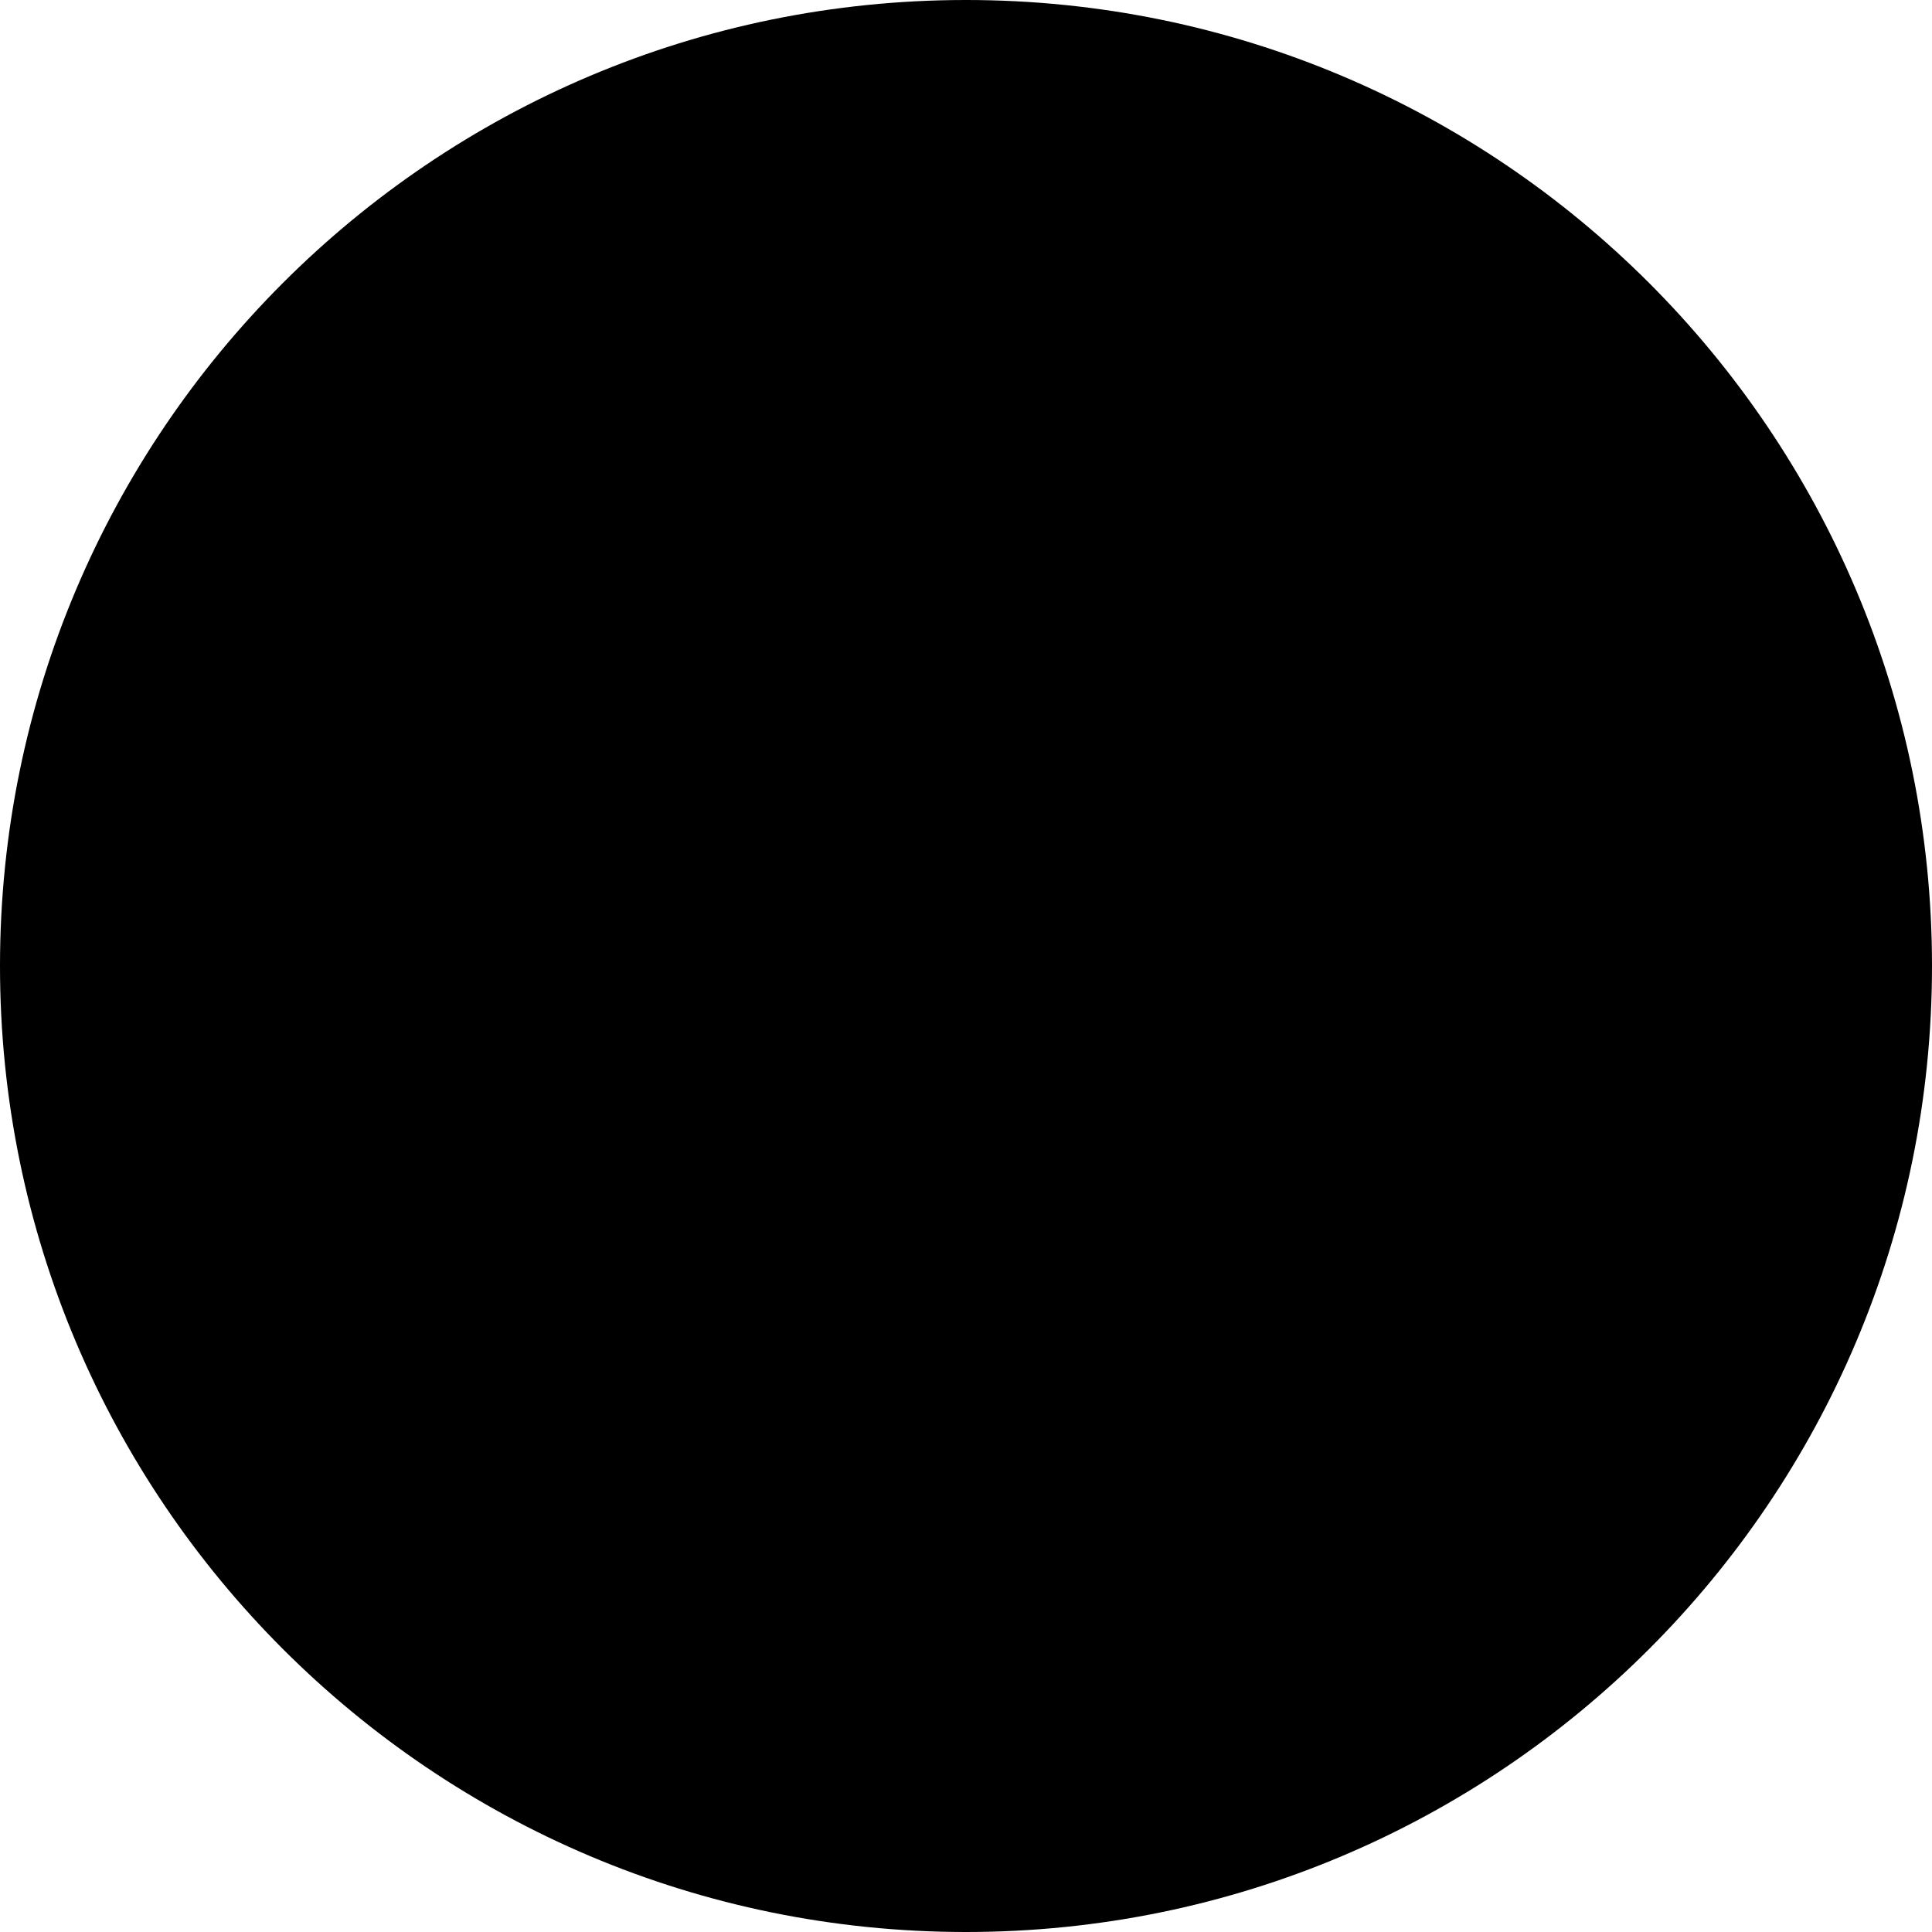
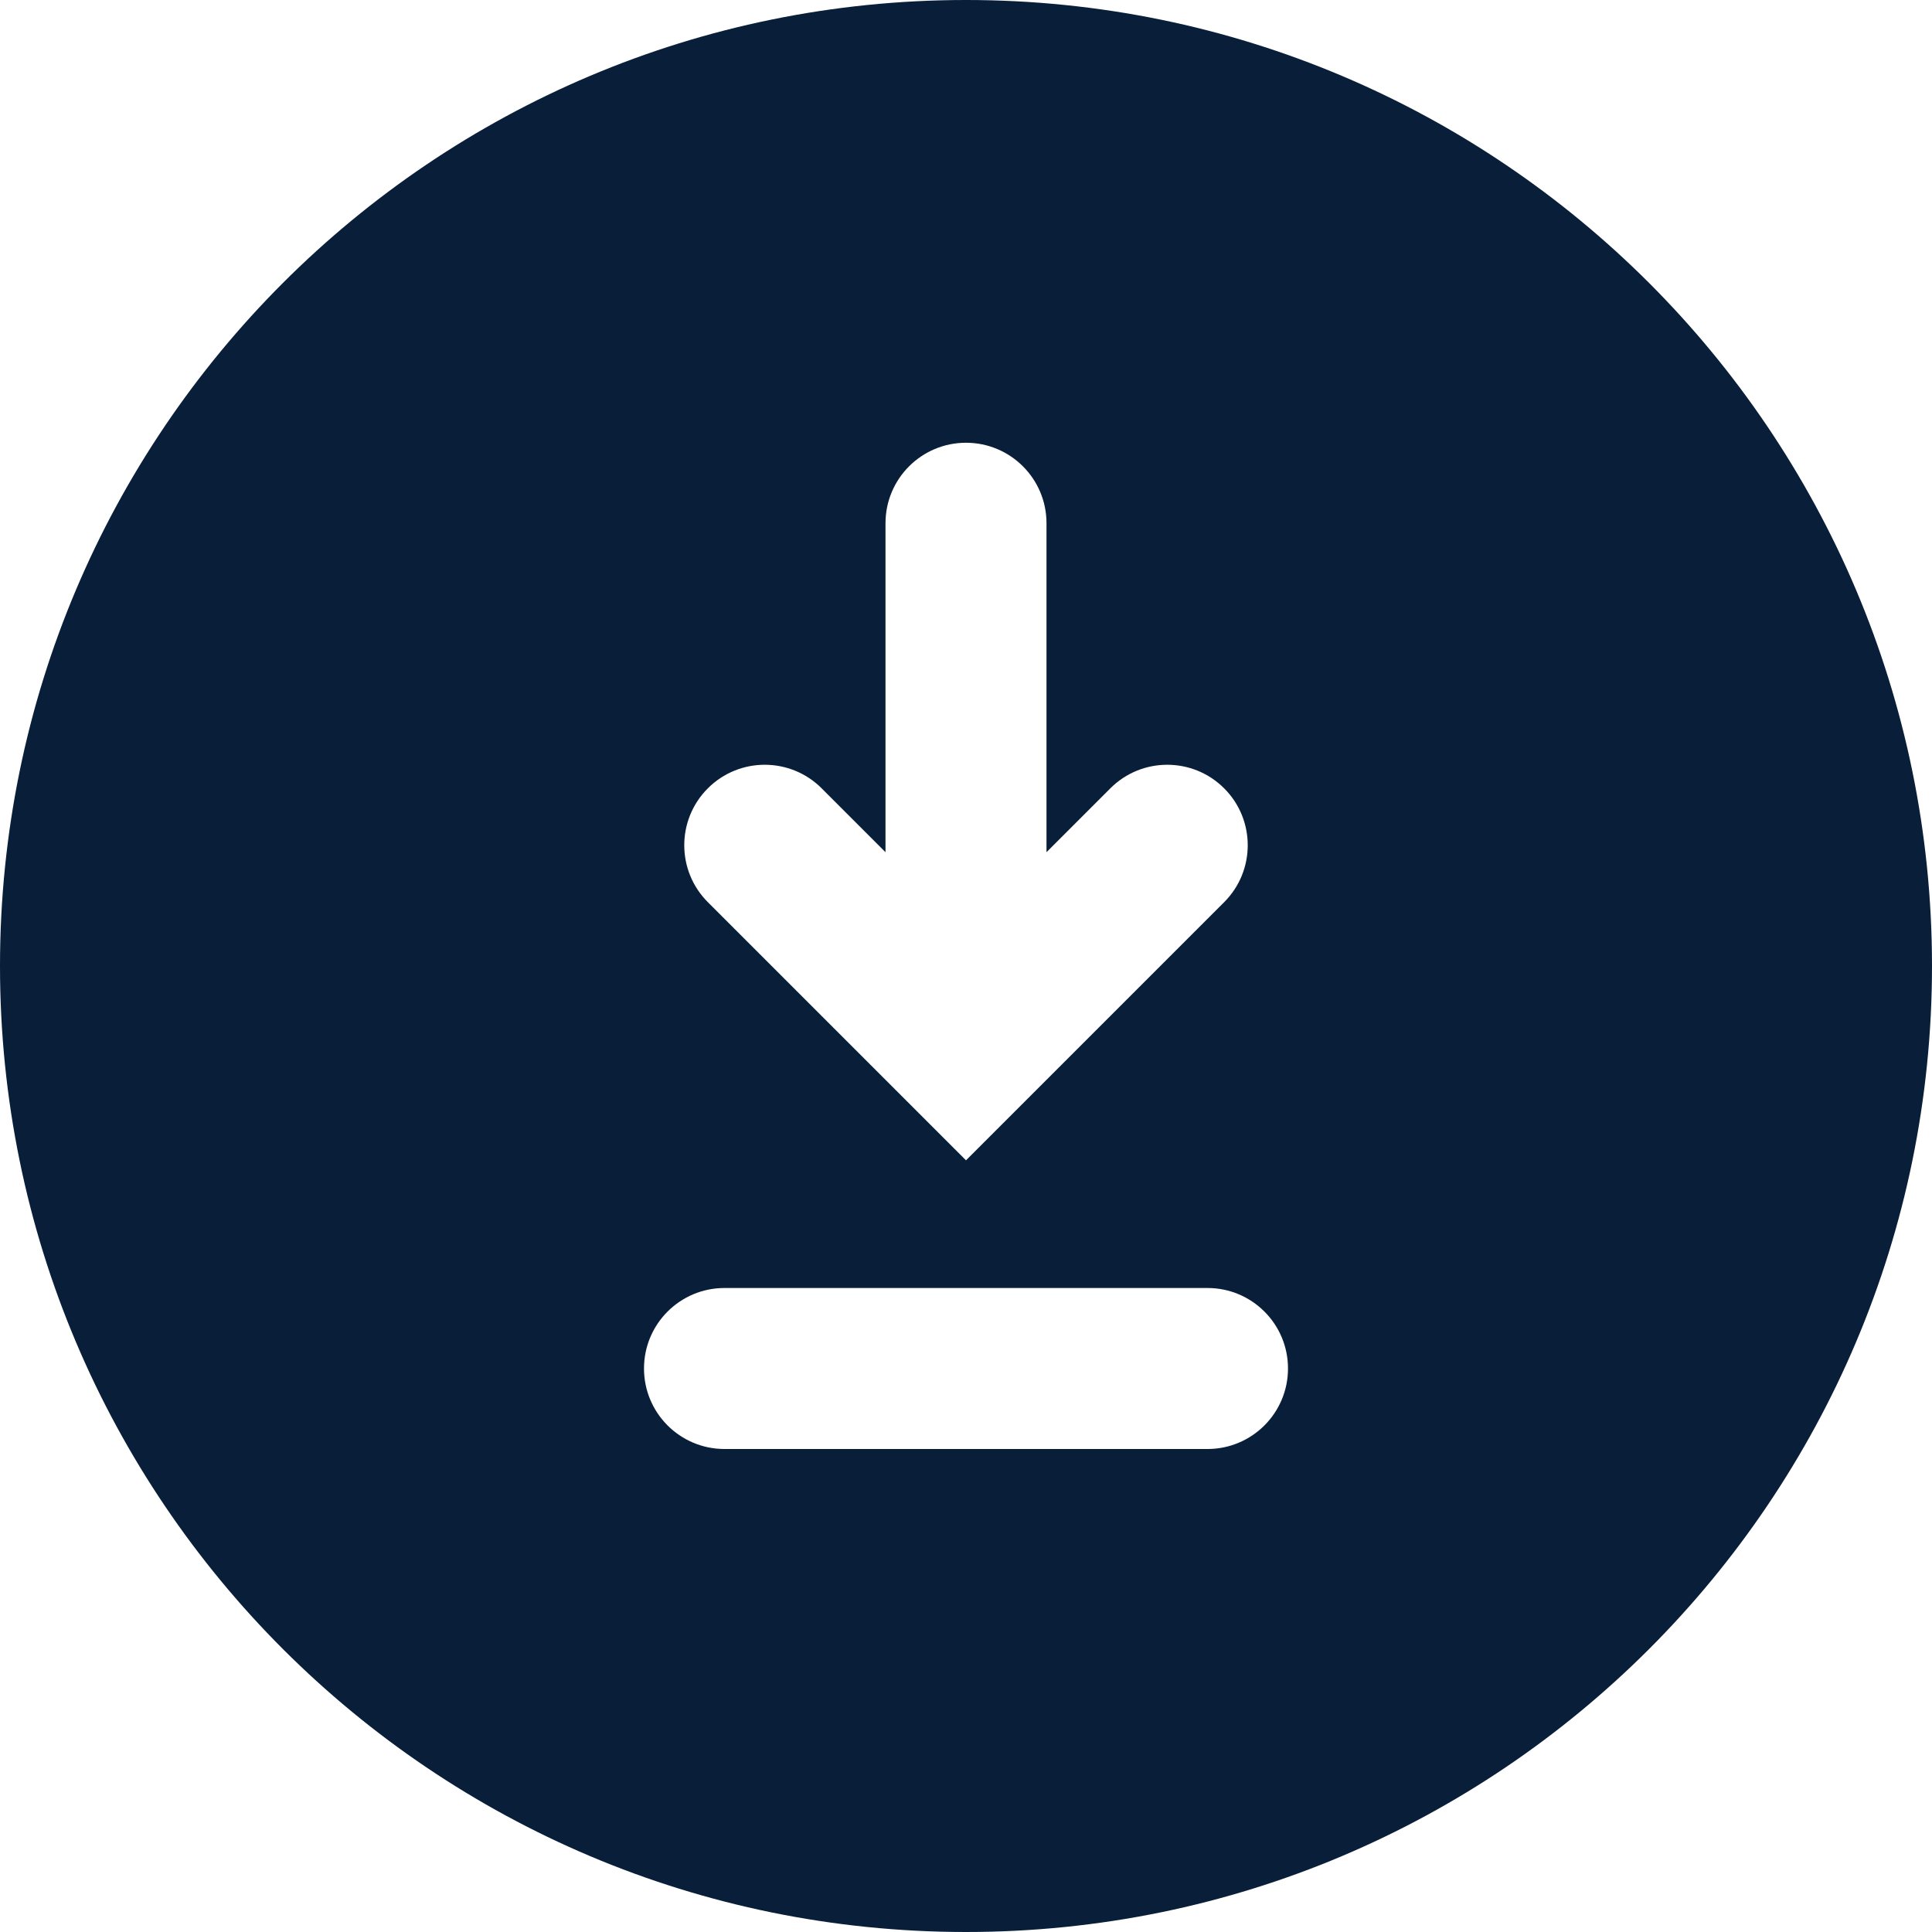
- <svg xmlns="http://www.w3.org/2000/svg" width="48" height="48" viewBox="0 0 48 48">
-   <path d="M24 48C37.255 48 48 37.255 48 24C48 10.745 37.255 0 24 0C10.745 0 0 10.745 0 24C0 37.255 10.745 48 24 48ZM26 13C26 11.895 25.105 11 24 11C22.895 11 22 11.895 22 13V21.172L20.414 19.586C19.633 18.805 18.367 18.805 17.586 19.586C16.805 20.367 16.805 21.633 17.586 22.414L24 28.828L30.414 22.414C31.195 21.633 31.195 20.367 30.414 19.586C29.633 18.805 28.367 18.805 27.586 19.586L26 21.172V13ZM18 32C16.895 32 16 32.895 16 34C16 35.105 16.895 36 18 36H30C31.105 36 32 35.105 32 34C32 32.895 31.105 32 30 32H18Z" />
+ <svg xmlns="http://www.w3.org/2000/svg" width="48" height="48" viewBox="0 0 48 48" fill="none">
+   <path fill-rule="evenodd" clip-rule="evenodd" d="M24 48C37.255 48 48 37.255 48 24C48 10.745 37.255 0 24 0C10.745 0 0 10.745 0 24C0 37.255 10.745 48 24 48ZM26 13C26 11.895 25.105 11 24 11C22.895 11 22 11.895 22 13V21.172L20.414 19.586C19.633 18.805 18.367 18.805 17.586 19.586C16.805 20.367 16.805 21.633 17.586 22.414L24 28.828L30.414 22.414C31.195 21.633 31.195 20.367 30.414 19.586C29.633 18.805 28.367 18.805 27.586 19.586L26 21.172V13ZM18 32C16.895 32 16 32.895 16 34C16 35.105 16.895 36 18 36H30C31.105 36 32 35.105 32 34C32 32.895 31.105 32 30 32H18Z" fill="#081E39" />
</svg>
